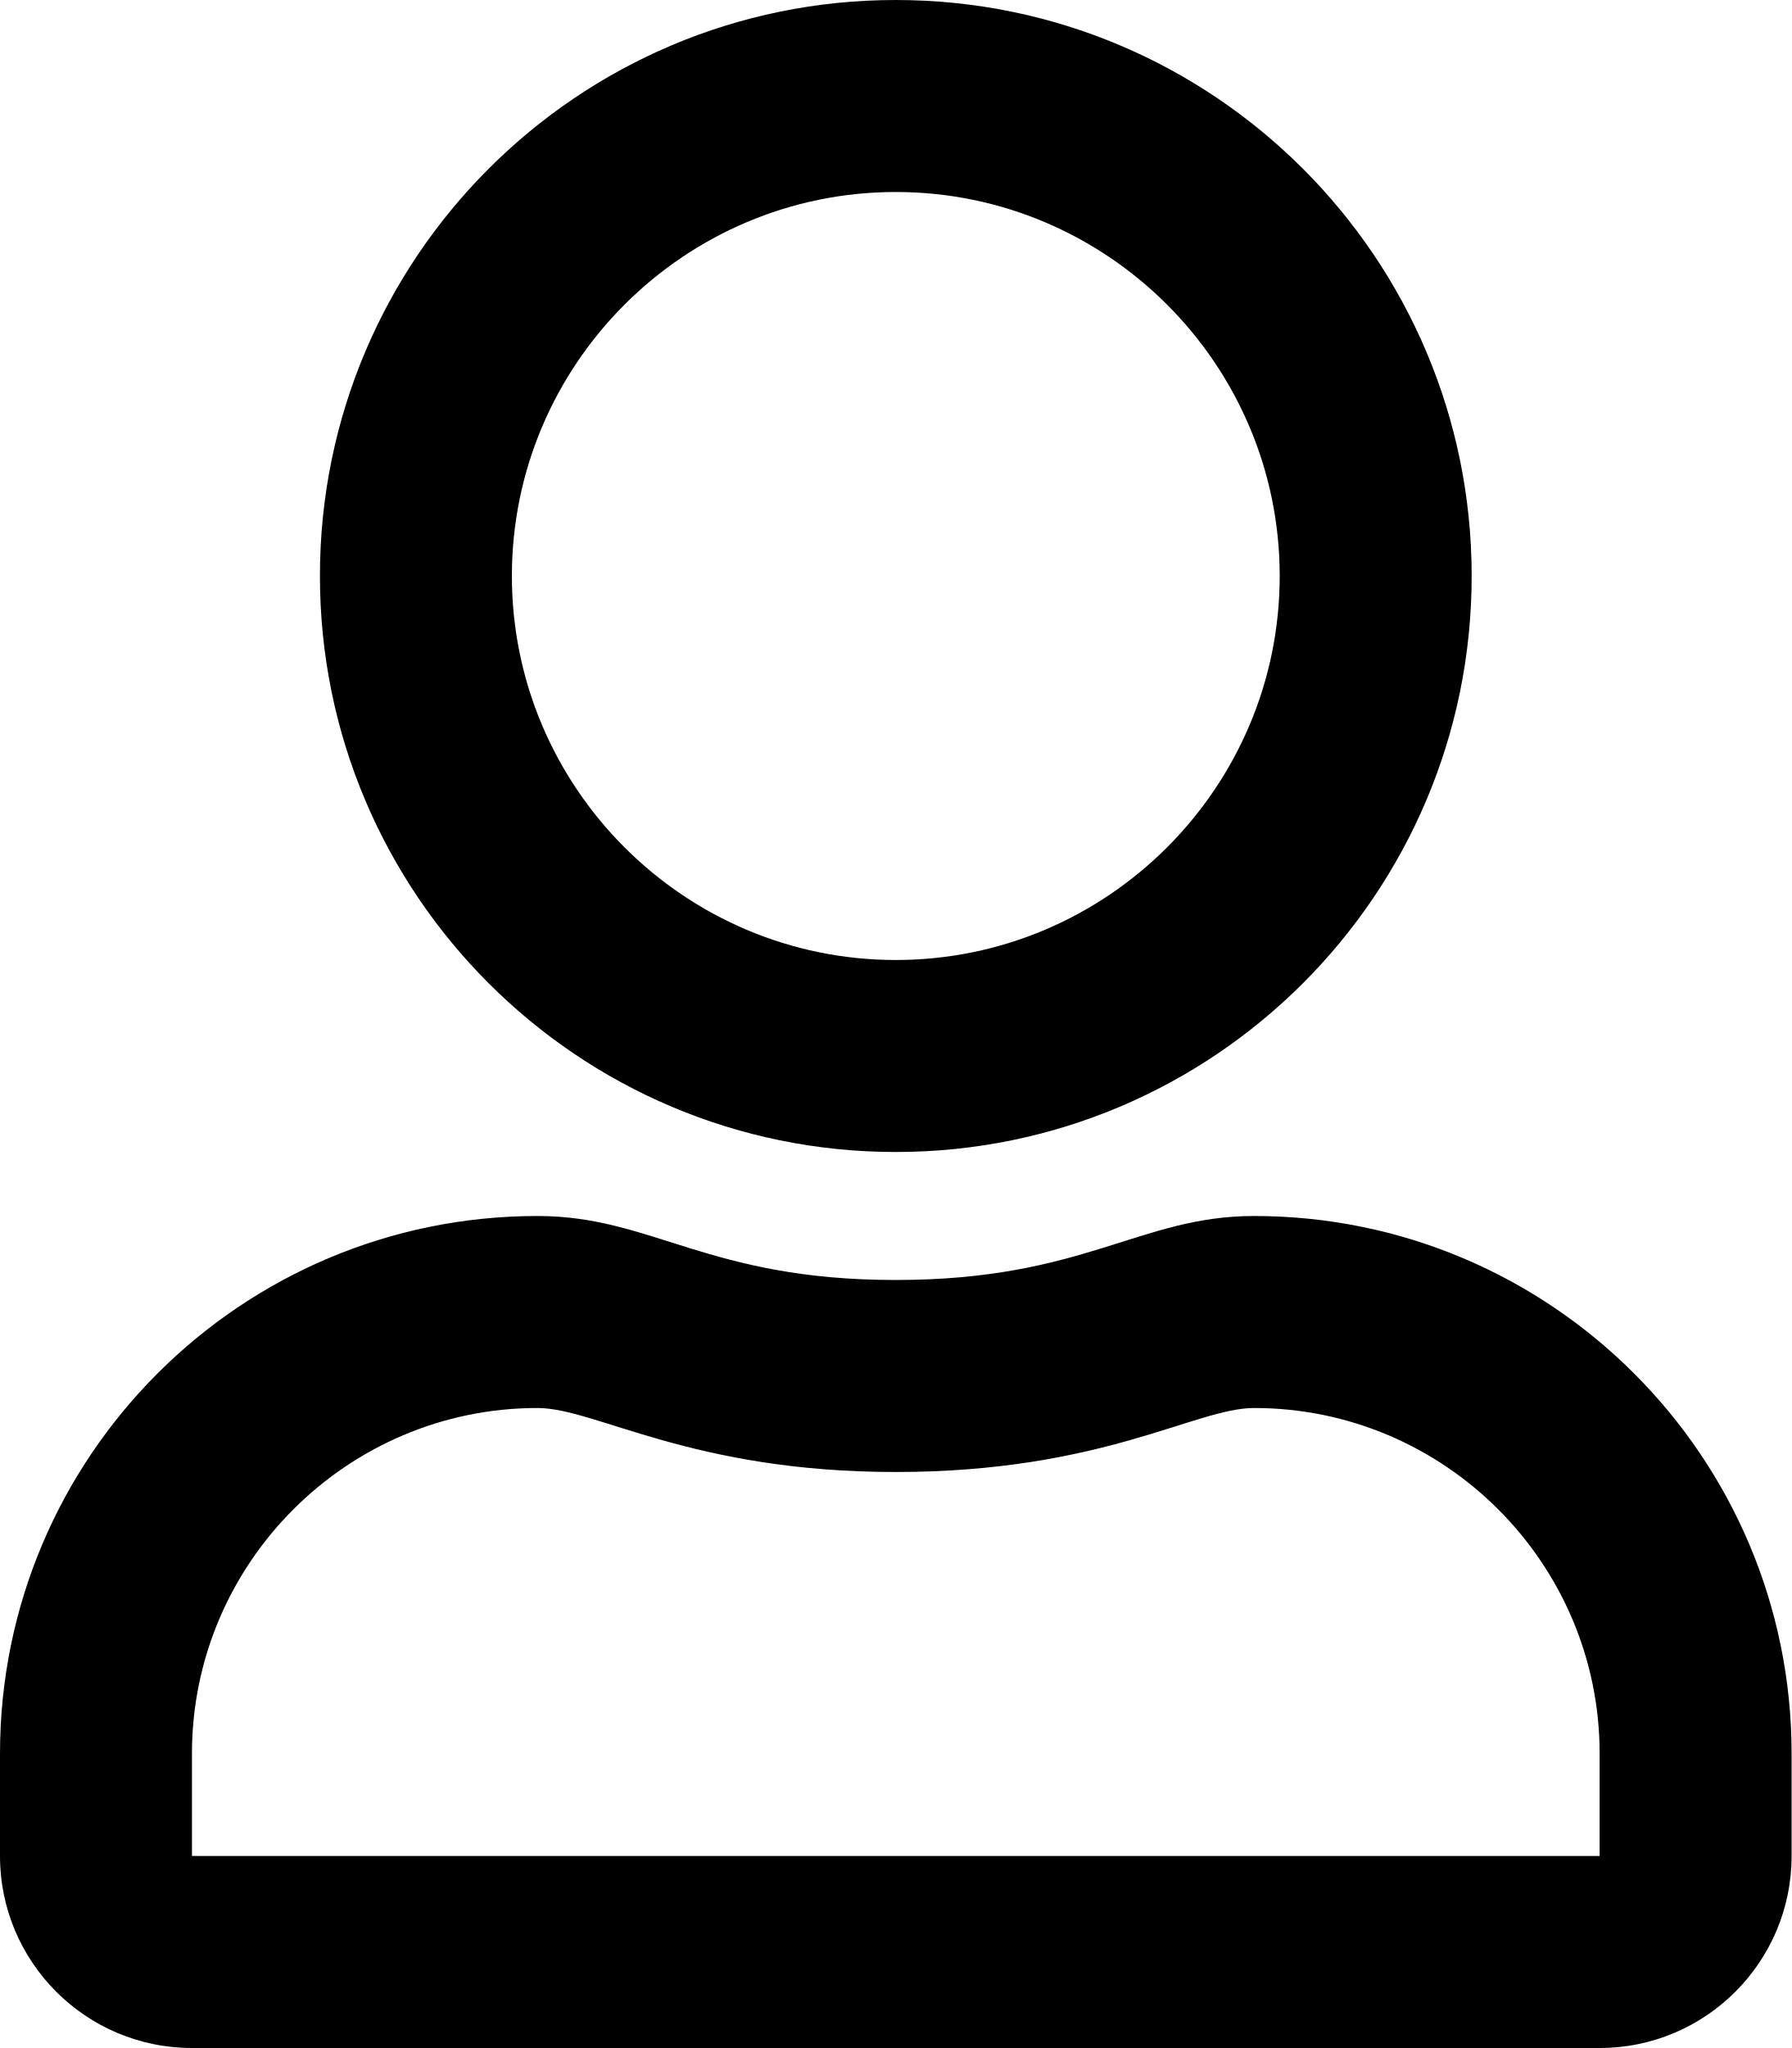
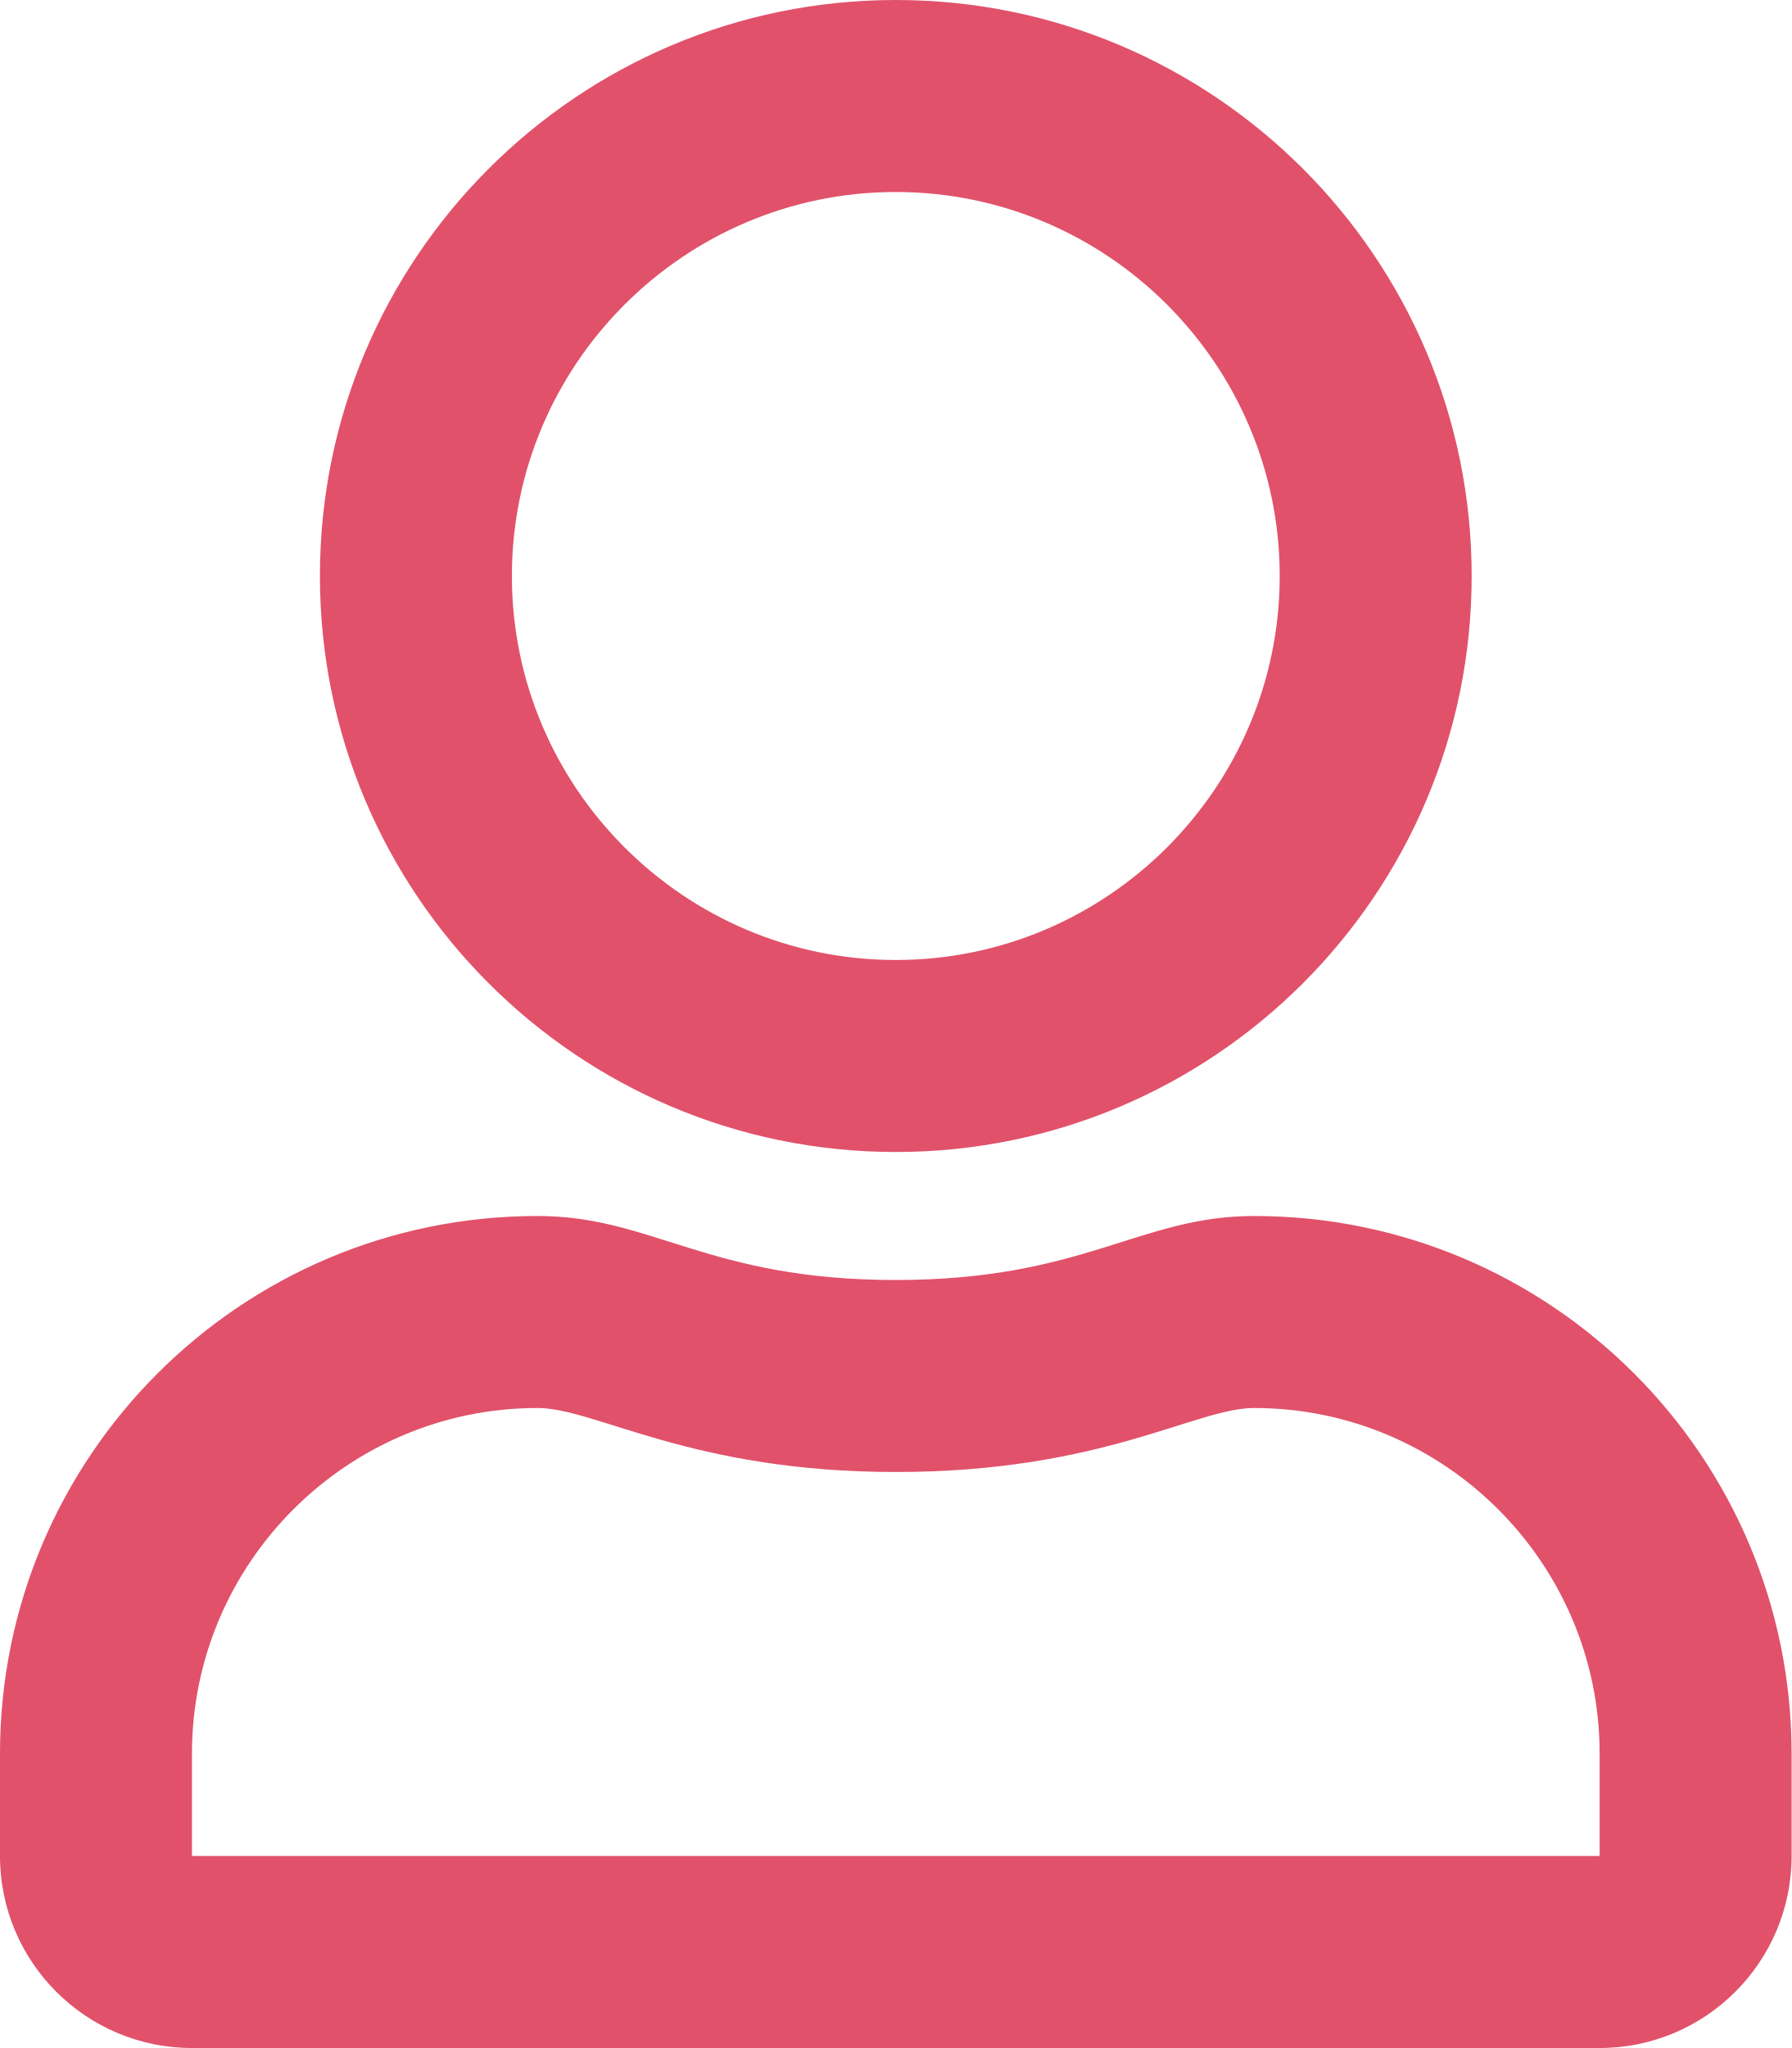
<svg xmlns="http://www.w3.org/2000/svg" aria-hidden="true" data-prefix="far" data-icon="user" class="svg-inline--fa fa-user fa-w-14" role="img" viewBox="0 0 448 512">
-   <path fill="black" d="M313.6 304c-28.7 0-42.5 16-89.6 16-47.1 0-60.8-16-89.6-16C60.2 304 0 364.2 0 438.4V464c0 26.5 21.5 48 48 48h352c26.5 0 48-21.5 48-48v-25.6c0-74.2-60.2-134.4-134.4-134.4zM400 464H48v-25.6c0-47.6 38.8-86.4 86.4-86.4 14.6 0 38.3 16 89.6 16 51.7 0 74.9-16 89.6-16 47.6 0 86.4 38.8 86.4 86.4V464zM224 288c79.5 0 144-64.5 144-144S303.5 0 224 0 80 64.5 80 144s64.5 144 144 144zm0-240c52.9 0 96 43.1 96 96s-43.1 96-96 96-96-43.1-96-96 43.1-96 96-96z" />
+   <path fill="#e1516a" d="M313.6 304c-28.7 0-42.5 16-89.6 16-47.1 0-60.8-16-89.6-16C60.2 304 0 364.2 0 438.4V464c0 26.5 21.5 48 48 48h352c26.5 0 48-21.5 48-48v-25.6c0-74.2-60.2-134.4-134.4-134.4zM400 464H48v-25.6c0-47.6 38.8-86.4 86.4-86.4 14.6 0 38.3 16 89.6 16 51.7 0 74.9-16 89.6-16 47.6 0 86.4 38.8 86.4 86.4V464zM224 288c79.5 0 144-64.5 144-144S303.5 0 224 0 80 64.5 80 144s64.5 144 144 144zm0-240c52.9 0 96 43.1 96 96s-43.1 96-96 96-96-43.1-96-96 43.1-96 96-96z" />
</svg>
